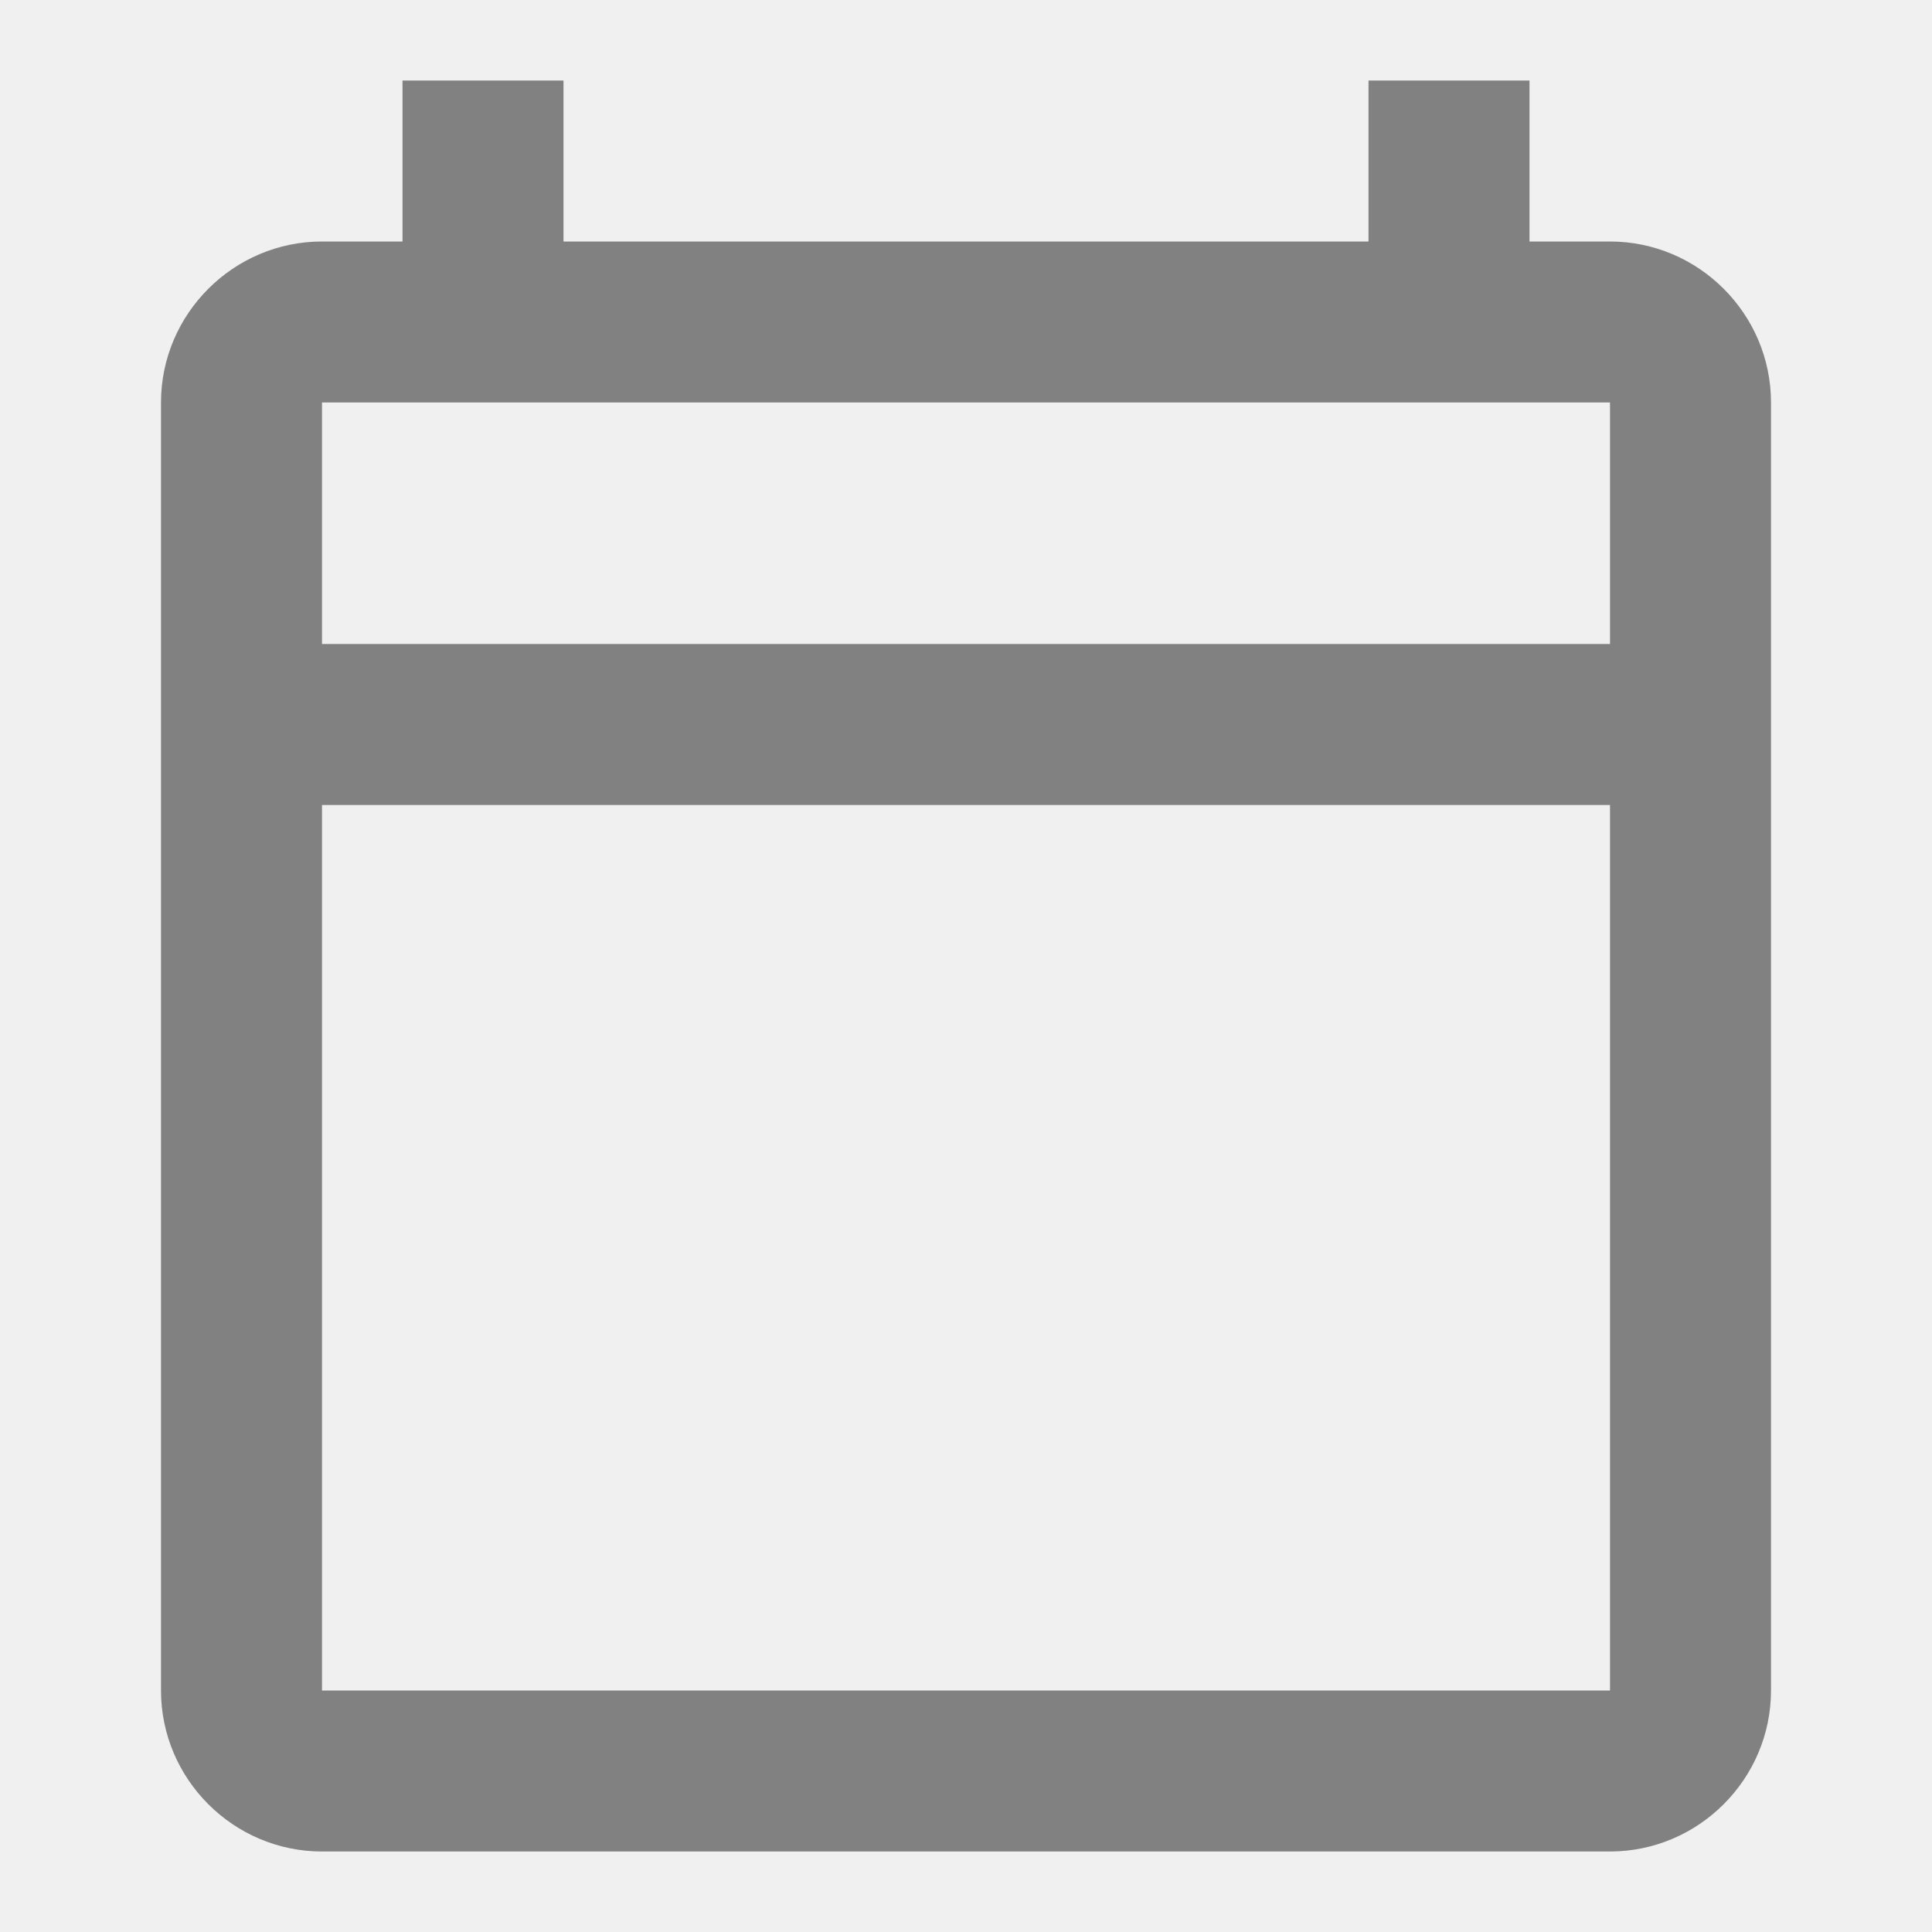
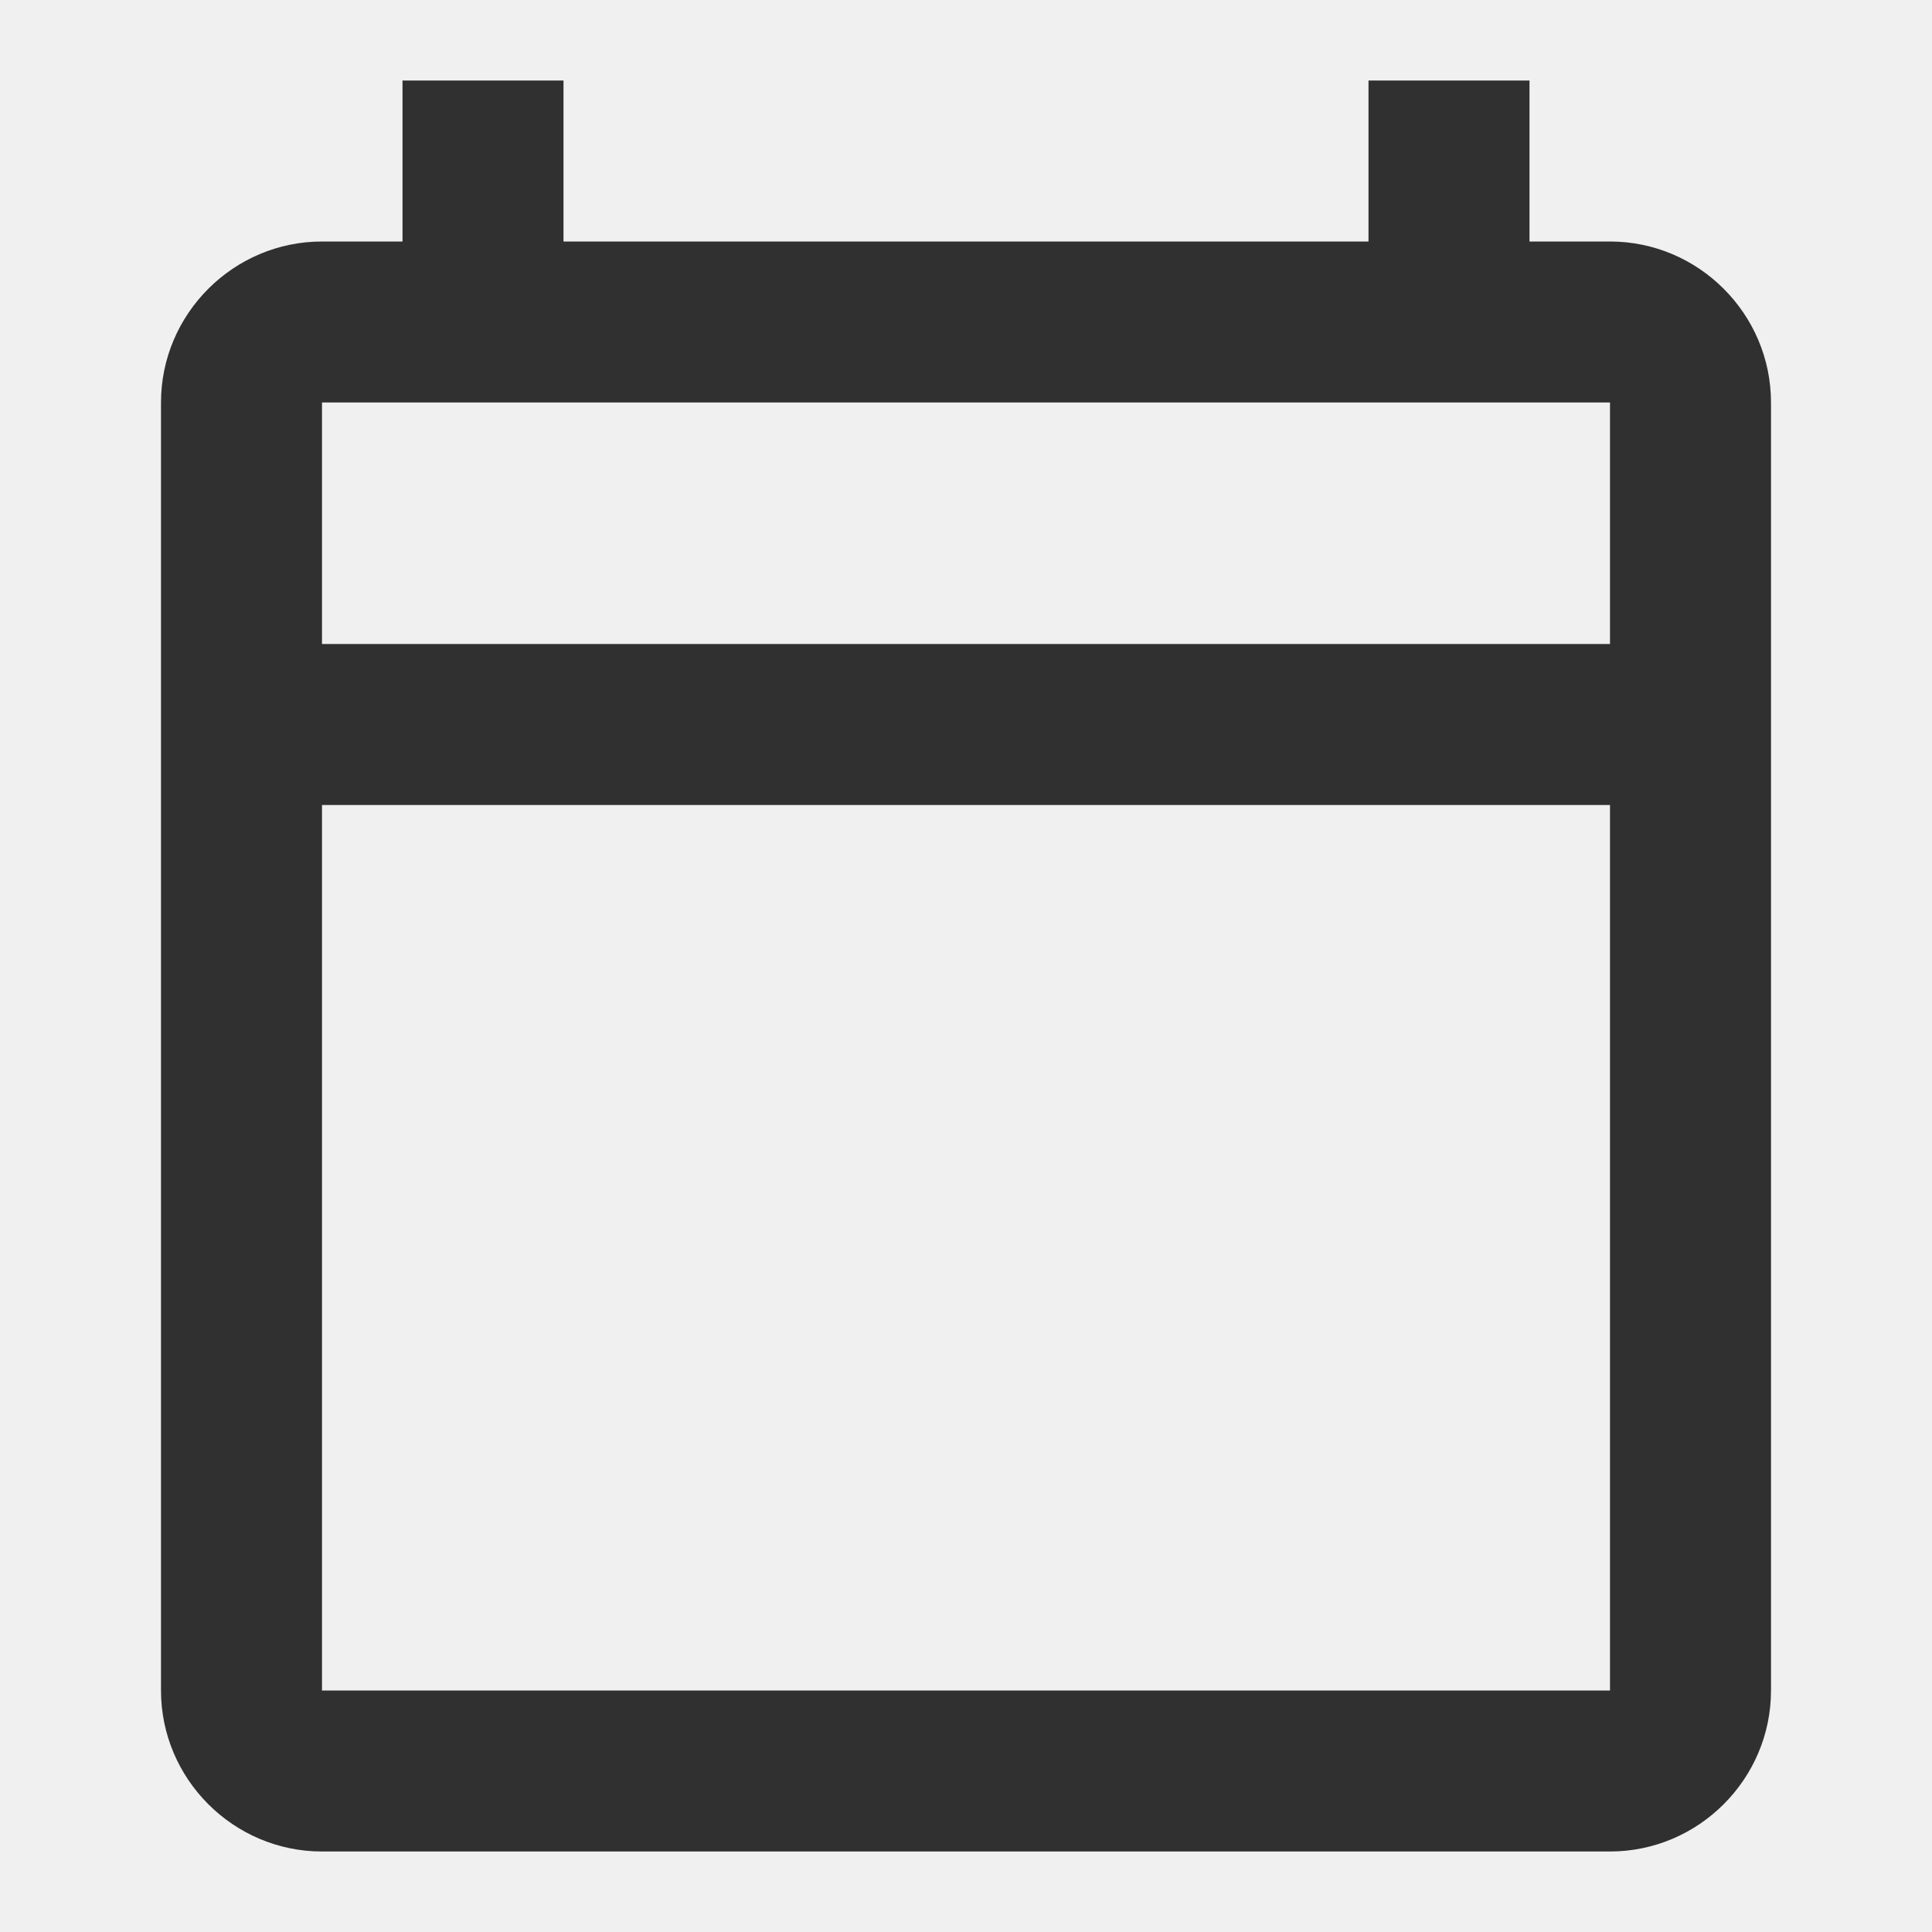
<svg xmlns="http://www.w3.org/2000/svg" width="12" height="12" viewBox="0 0 12 12" fill="none">
  <g clip-path="url(#clip0_1253_14453)">
-     <path d="M10 1.5H9.5V0.5H8.5V1.5H3.5V0.5H2.5V1.5H2C1.45 1.5 1 1.95 1 2.5V10.5C1 11.05 1.45 11.5 2 11.5H10C10.55 11.5 11 11.05 11 10.5V2.5C11 1.95 10.55 1.5 10 1.5ZM10 10.5H2V5H10V10.5ZM10 4H2V2.5H10V4Z" fill="#666666" fill-opacity="0.8" />
+     <path d="M10 1.5H9.5V0.5H8.5V1.5H3.5V0.5H2.5V1.5H2C1.45 1.5 1 1.95 1 2.5V10.5C1 11.05 1.45 11.5 2 11.5H10C10.55 11.5 11 11.05 11 10.5V2.5C11 1.95 10.55 1.5 10 1.5ZM10 10.5H2V5H10V10.5ZM10 4H2V2.5H10V4Z" fill="currentColor" fill-opacity="0.8" />
  </g>
  <defs>
    <clipPath id="clip0_1253_14453">
      <rect width="12" height="12" fill="white" />
    </clipPath>
  </defs>
</svg>
